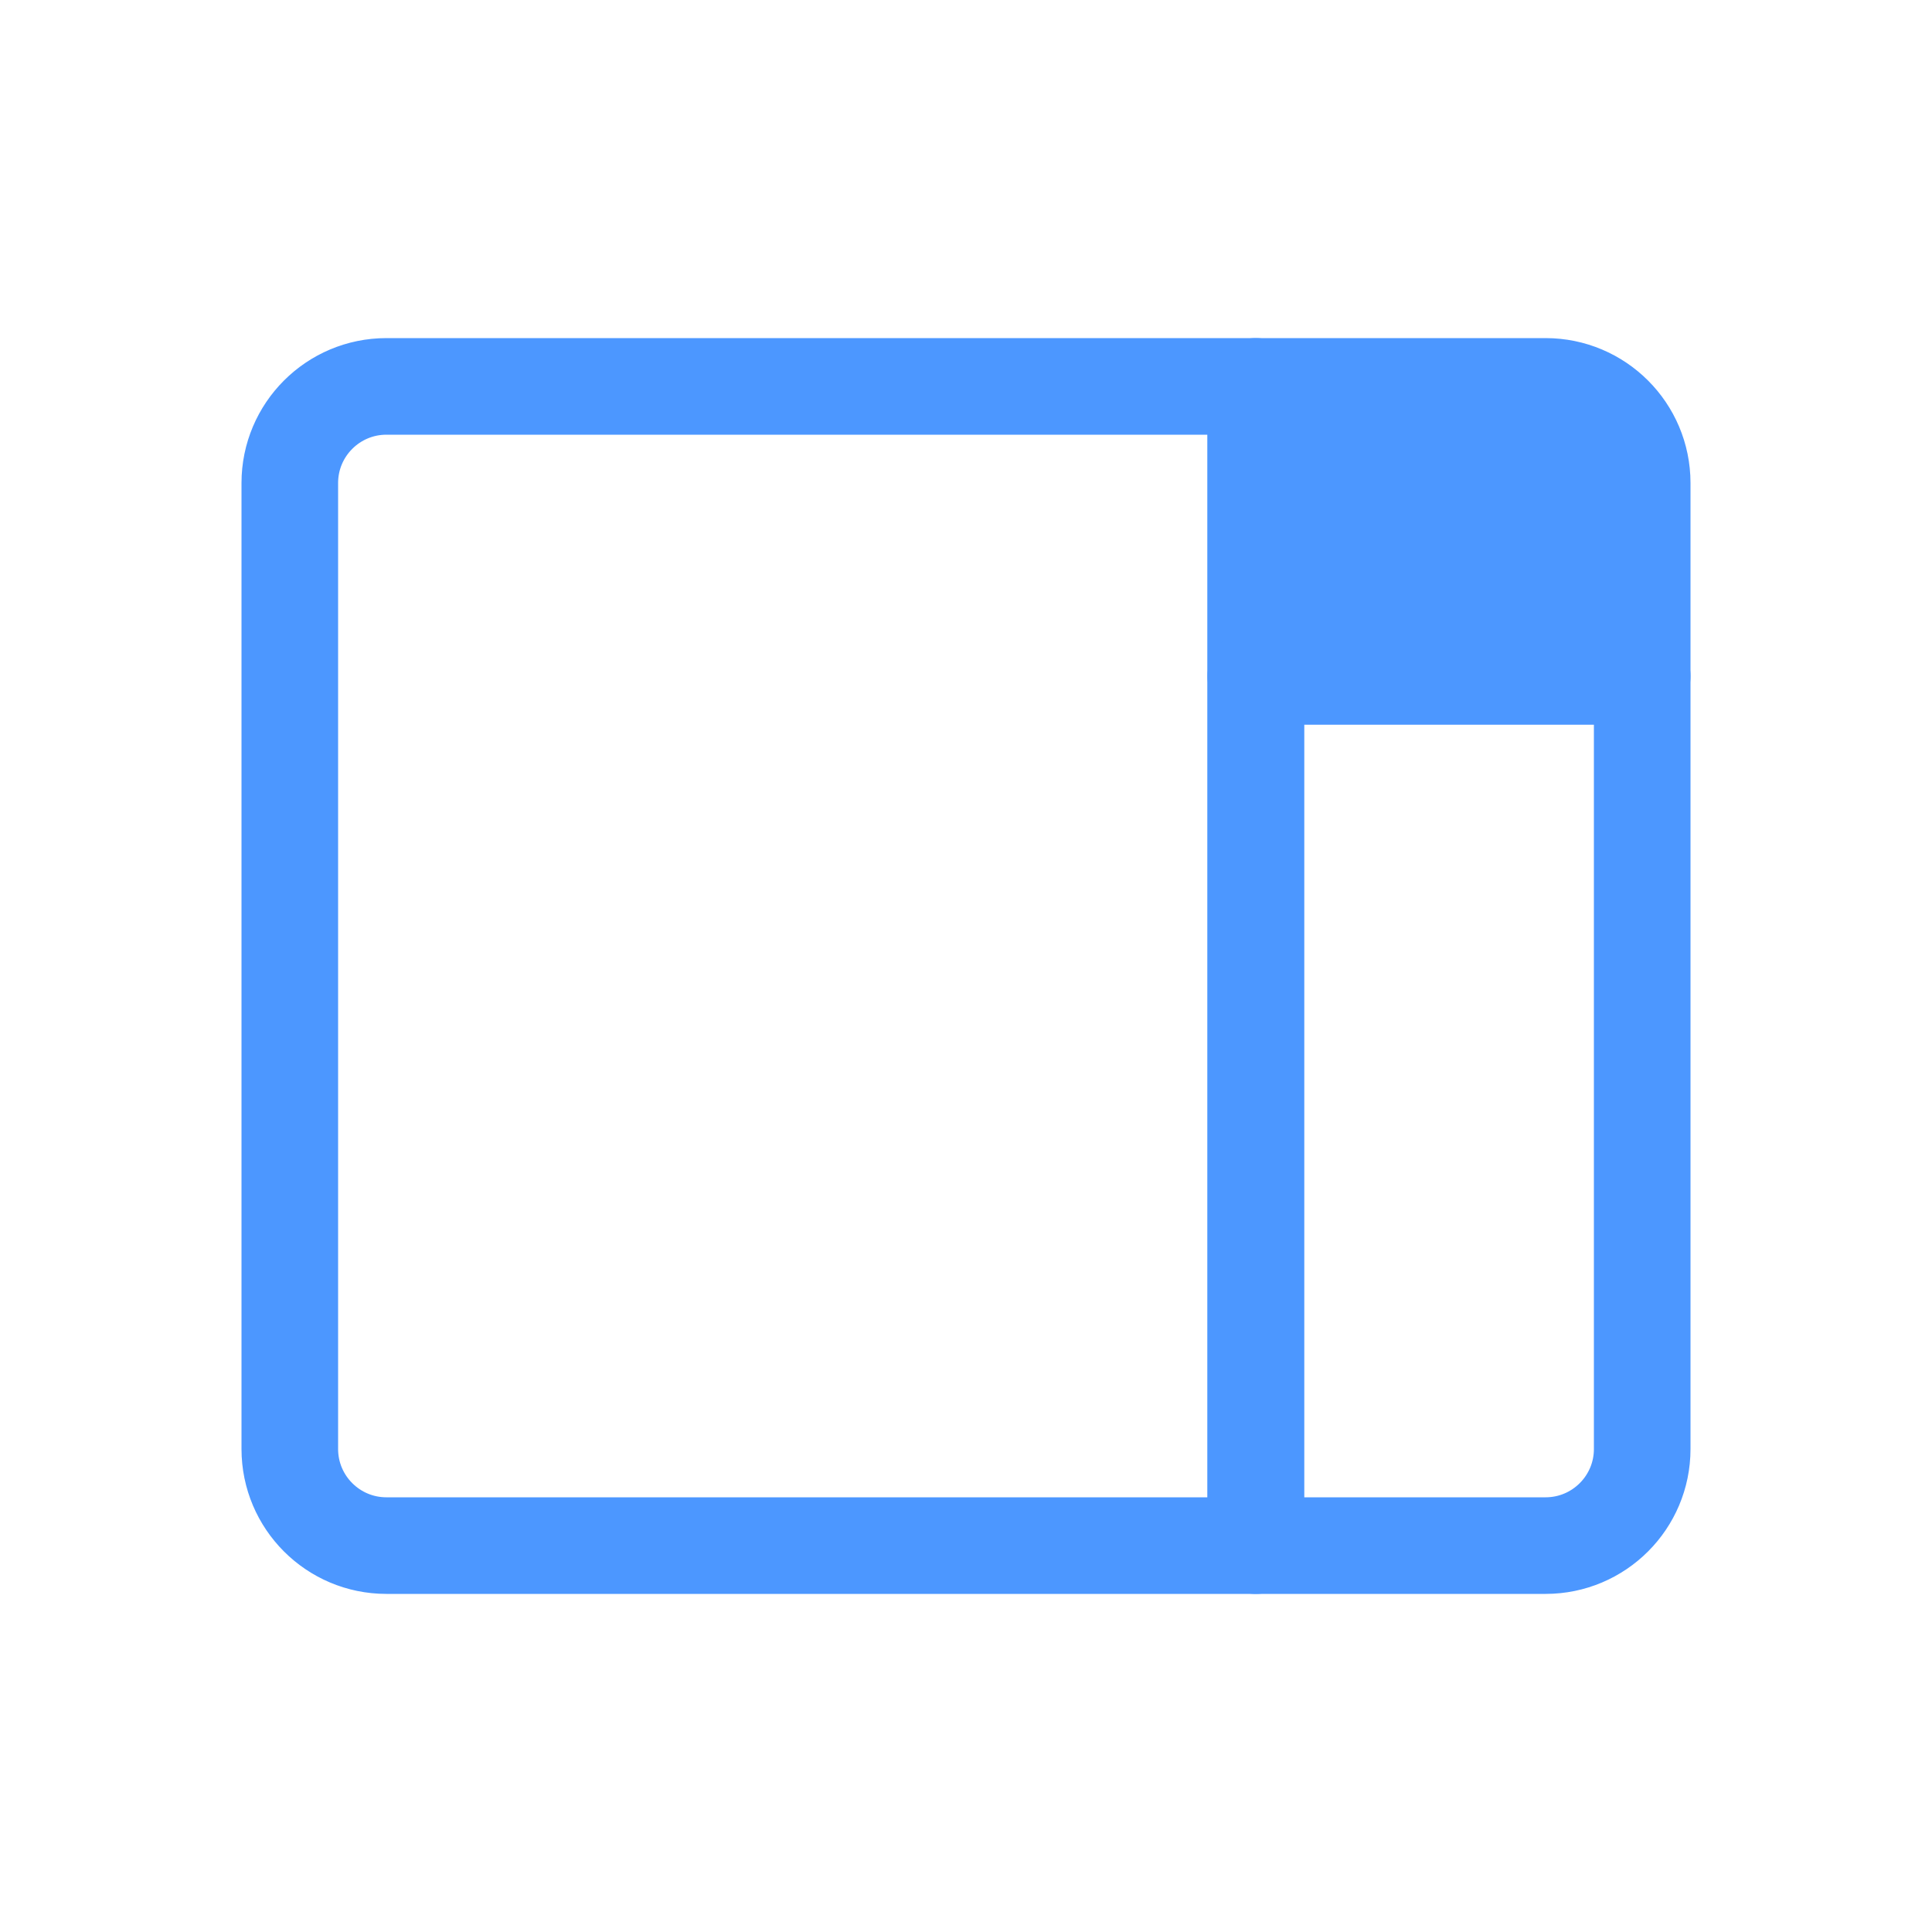
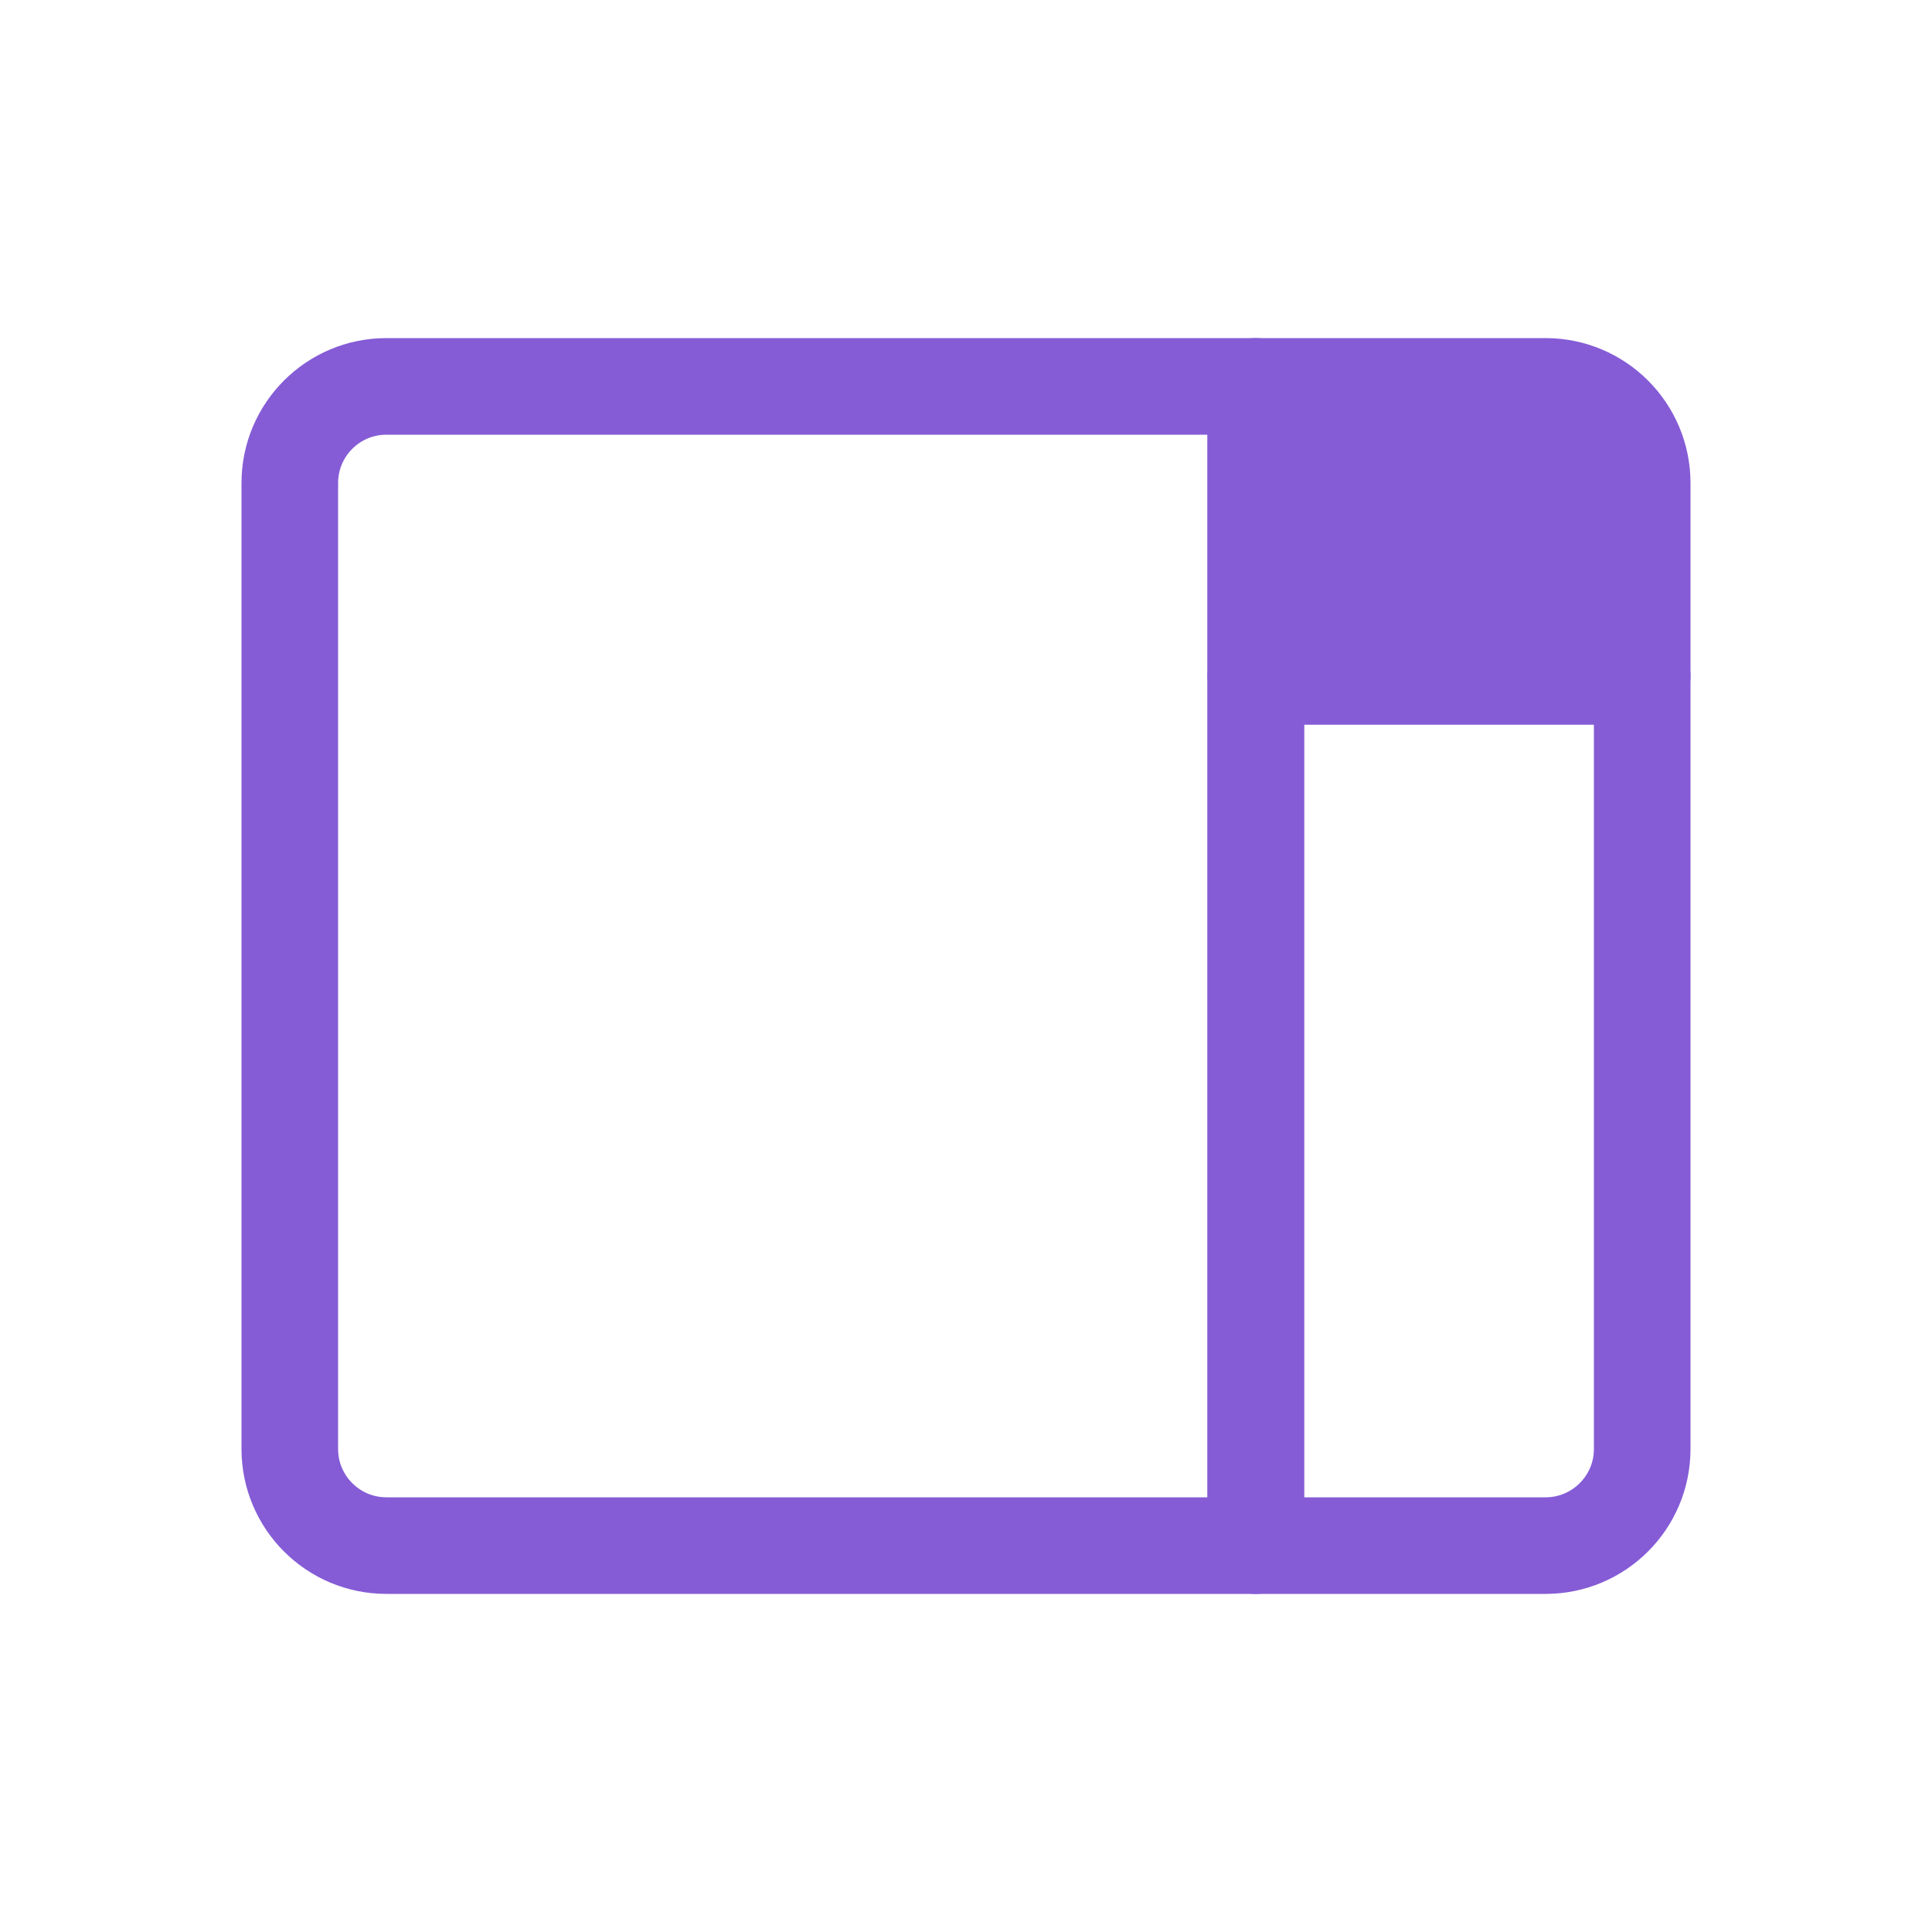
<svg xmlns="http://www.w3.org/2000/svg" width="20px" height="20px" viewBox="0 0 20 20" version="1.1">
  <defs />
  <g id="Page-1" stroke="none" stroke-width="1" fill="none" fill-rule="evenodd" stroke-linecap="round" stroke-linejoin="round">
-     <g id="Small-Stage-(inactive)" stroke="#4C97FF">
+     <g id="Small-Stage-(inactive)" stroke="#855CD6">
      <g id="small-stage-(inactive)" transform="translate(3, 4)">
        <path d="M1,0 L10,0 L10,12 L1,12 L1,12 C0.448,12 6.76353751e-17,11.552 0,11 L0,1 L0,1 C-6.76353751e-17,0.448 0.448,1.01453063e-16 1,0 Z" id="Rectangle" />
-         <path d="M10,0 L13,0 L13,0 C13.552,-1.01453063e-16 14,0.448 14,1 L14,3 L10,3 L10,0 Z" id="Rectangle" fill="#4C97FF" />
+         <path d="M10,0 L13,0 L13,0 C13.552,-1.01453063e-16 14,0.448 14,1 L14,3 L10,3 L10,0 Z" id="Rectangle" fill="#855CD6" />
        <path d="M10,3 L14,3 L14,11 L14,11 C14,11.552 13.552,12 13,12 L10,12 L10,3 Z" id="Rectangle-Copy" />
      </g>
    </g>
  </g>
</svg>
